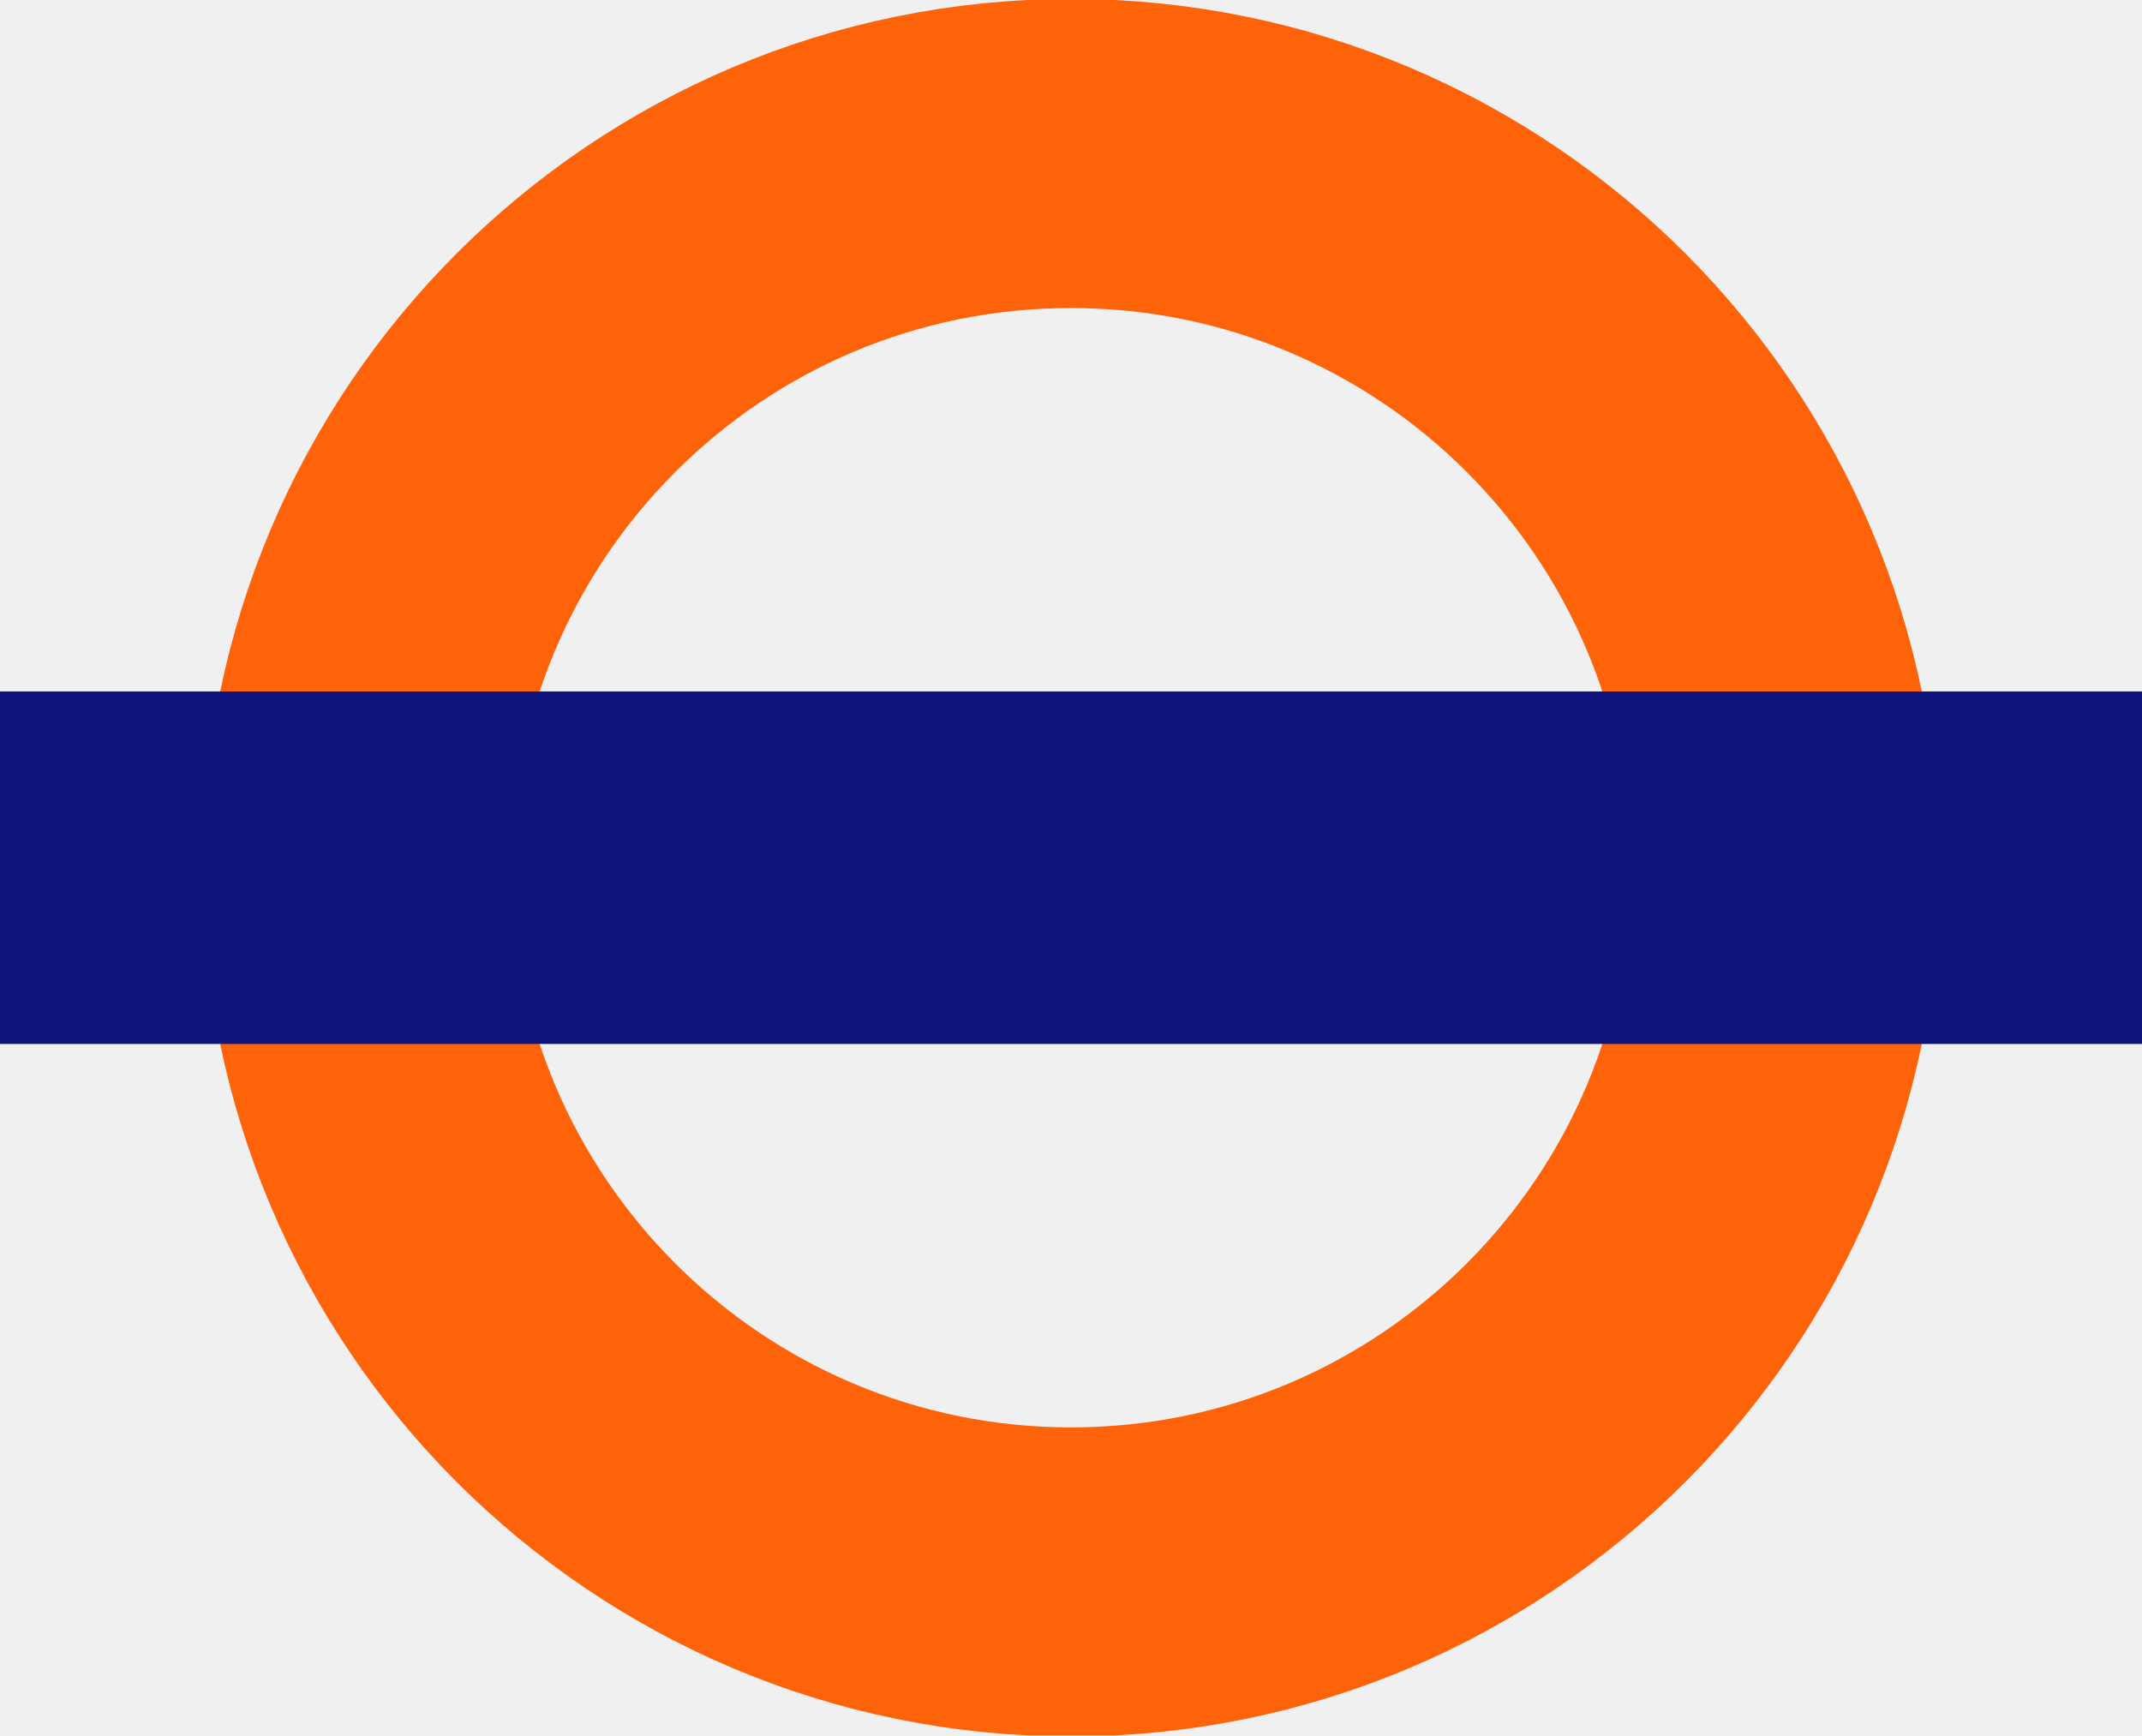
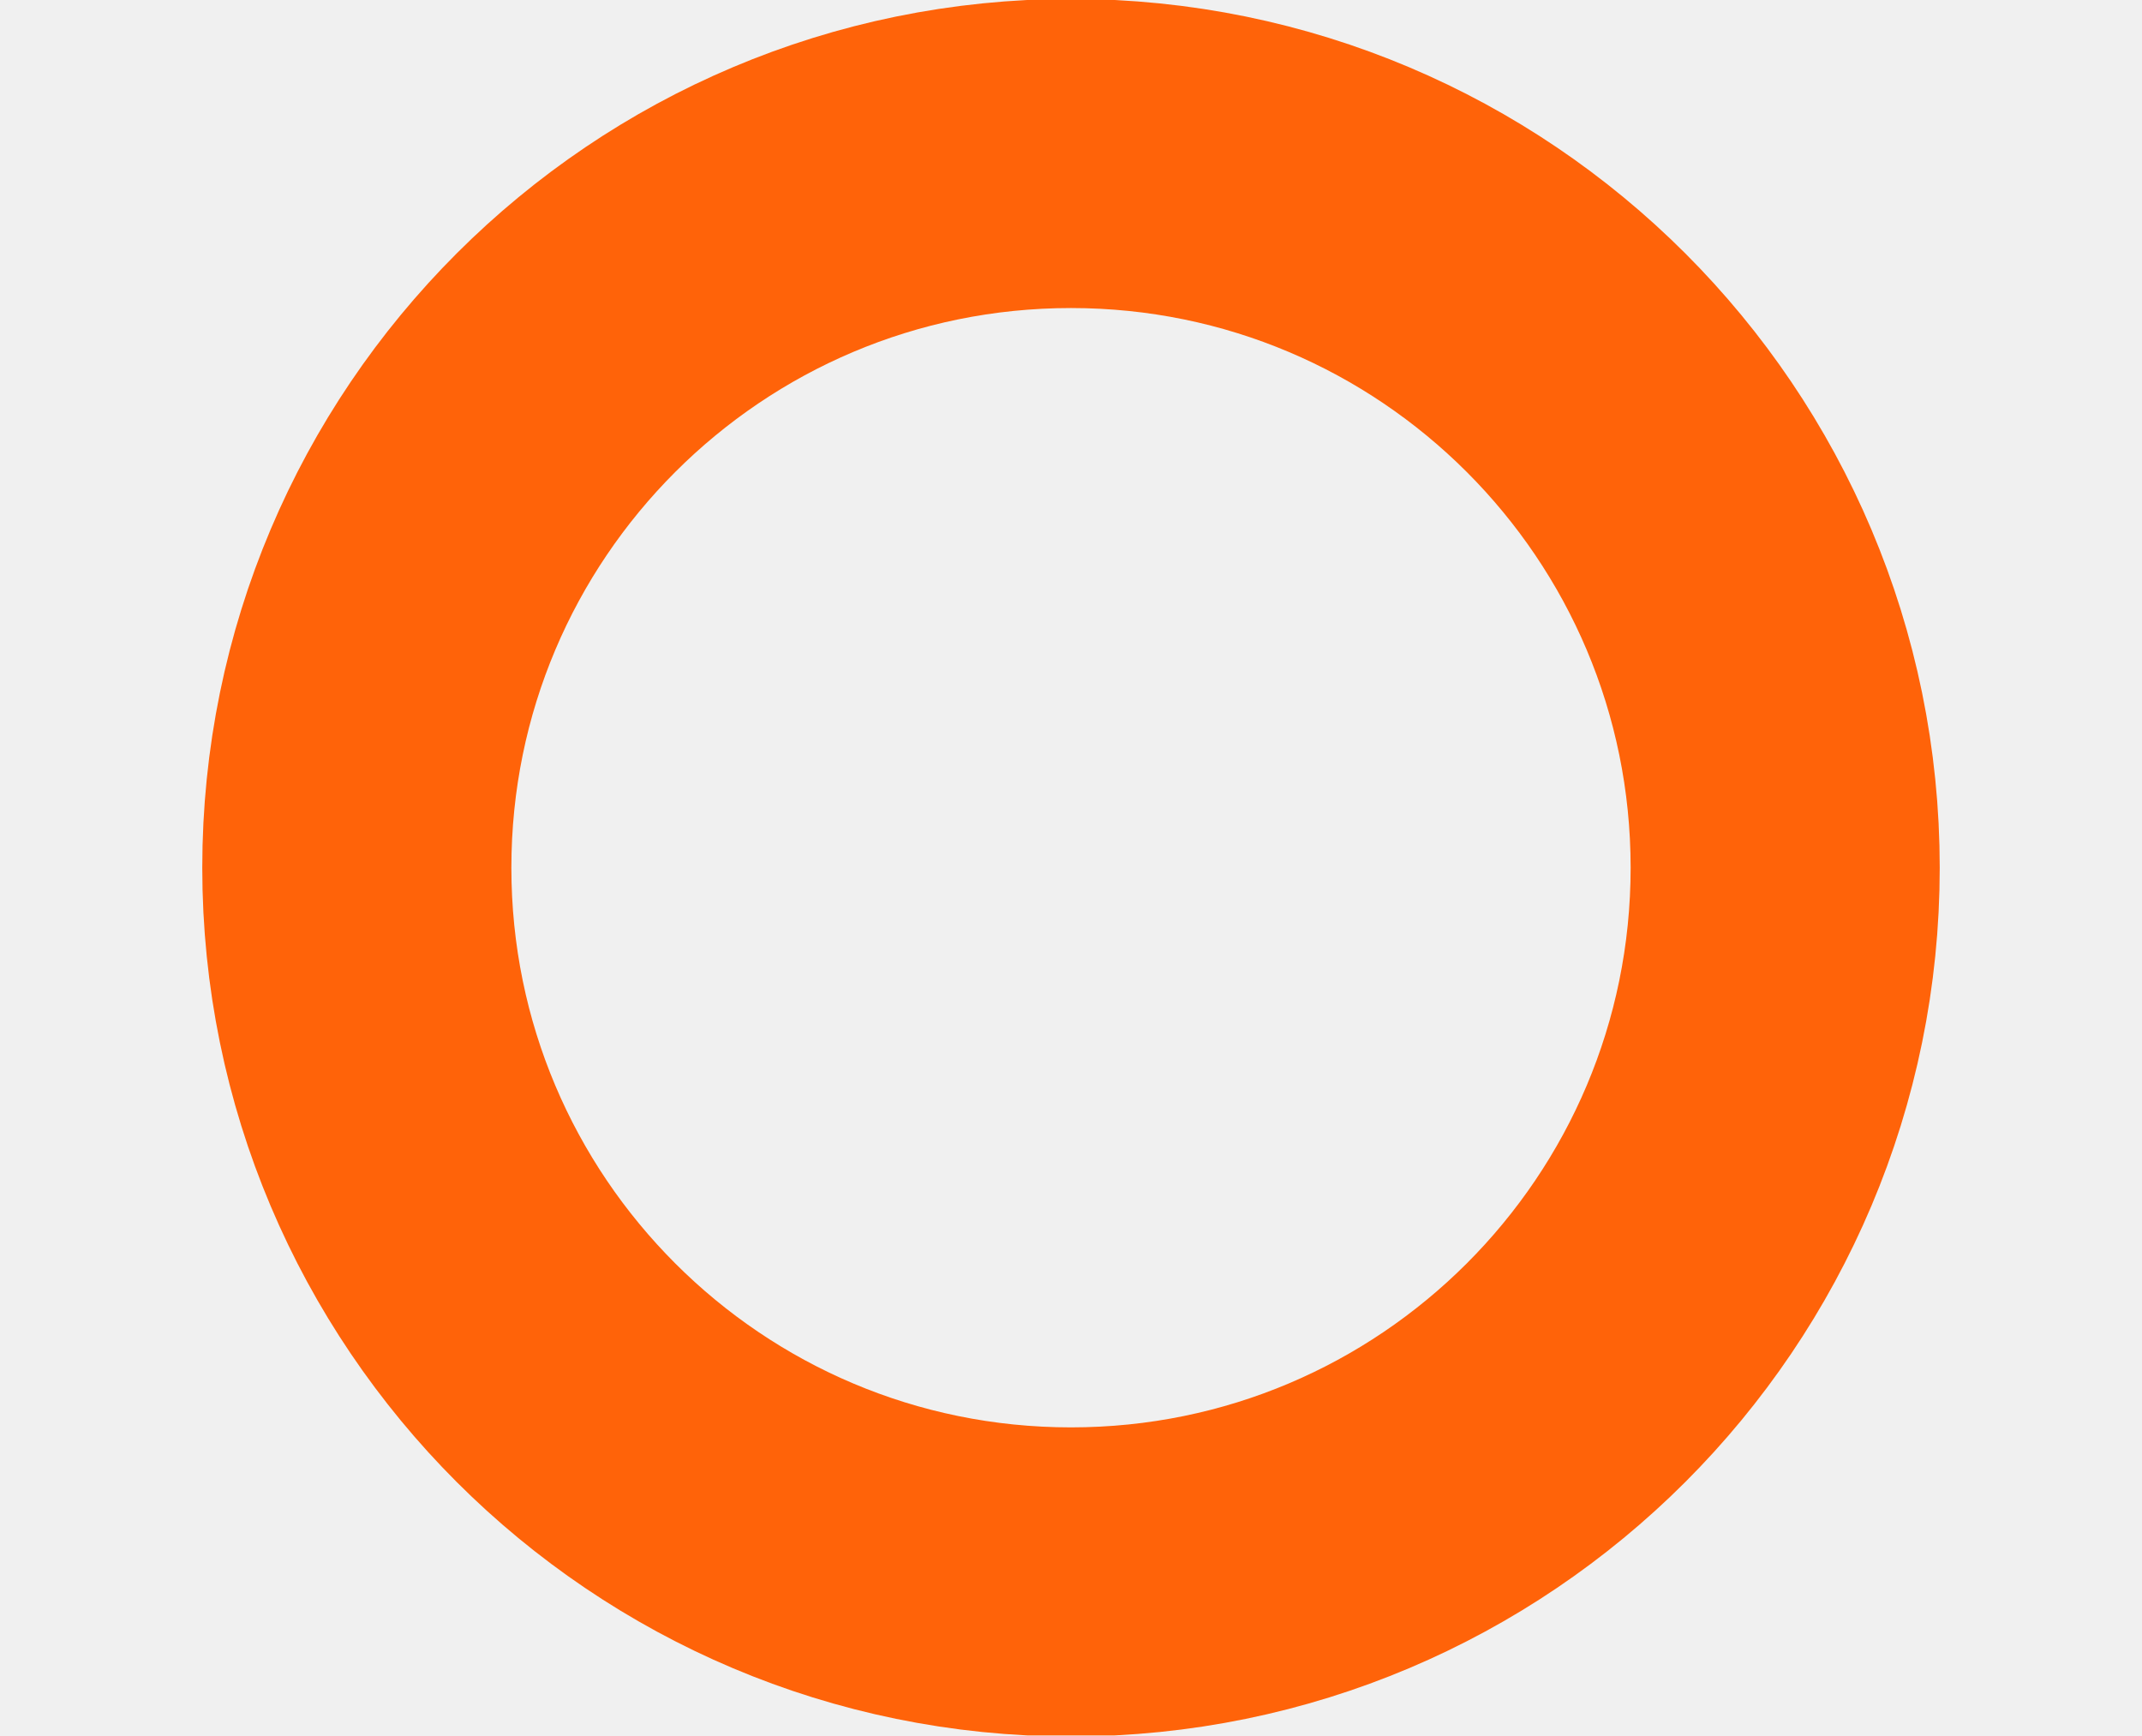
<svg xmlns="http://www.w3.org/2000/svg" width="790" height="640" viewBox="0 0 790 640" fill="none">
  <g clip-path="url(#clip0_1021_8)">
    <path d="M395 583.4C540.472 583.4 658.4 465.472 658.4 320C658.4 174.528 540.472 56.6 395 56.6C249.528 56.6 131.6 174.528 131.6 320C131.6 465.472 249.528 583.4 395 583.4Z" stroke="#FF6309" stroke-width="114" />
-     <path d="M0 320H790" stroke="#10147E" stroke-width="130" />
  </g>
  <defs>
    <clipPath id="clip0_1021_8">
      <rect width="790" height="640" fill="white" />
    </clipPath>
  </defs>
</svg>
